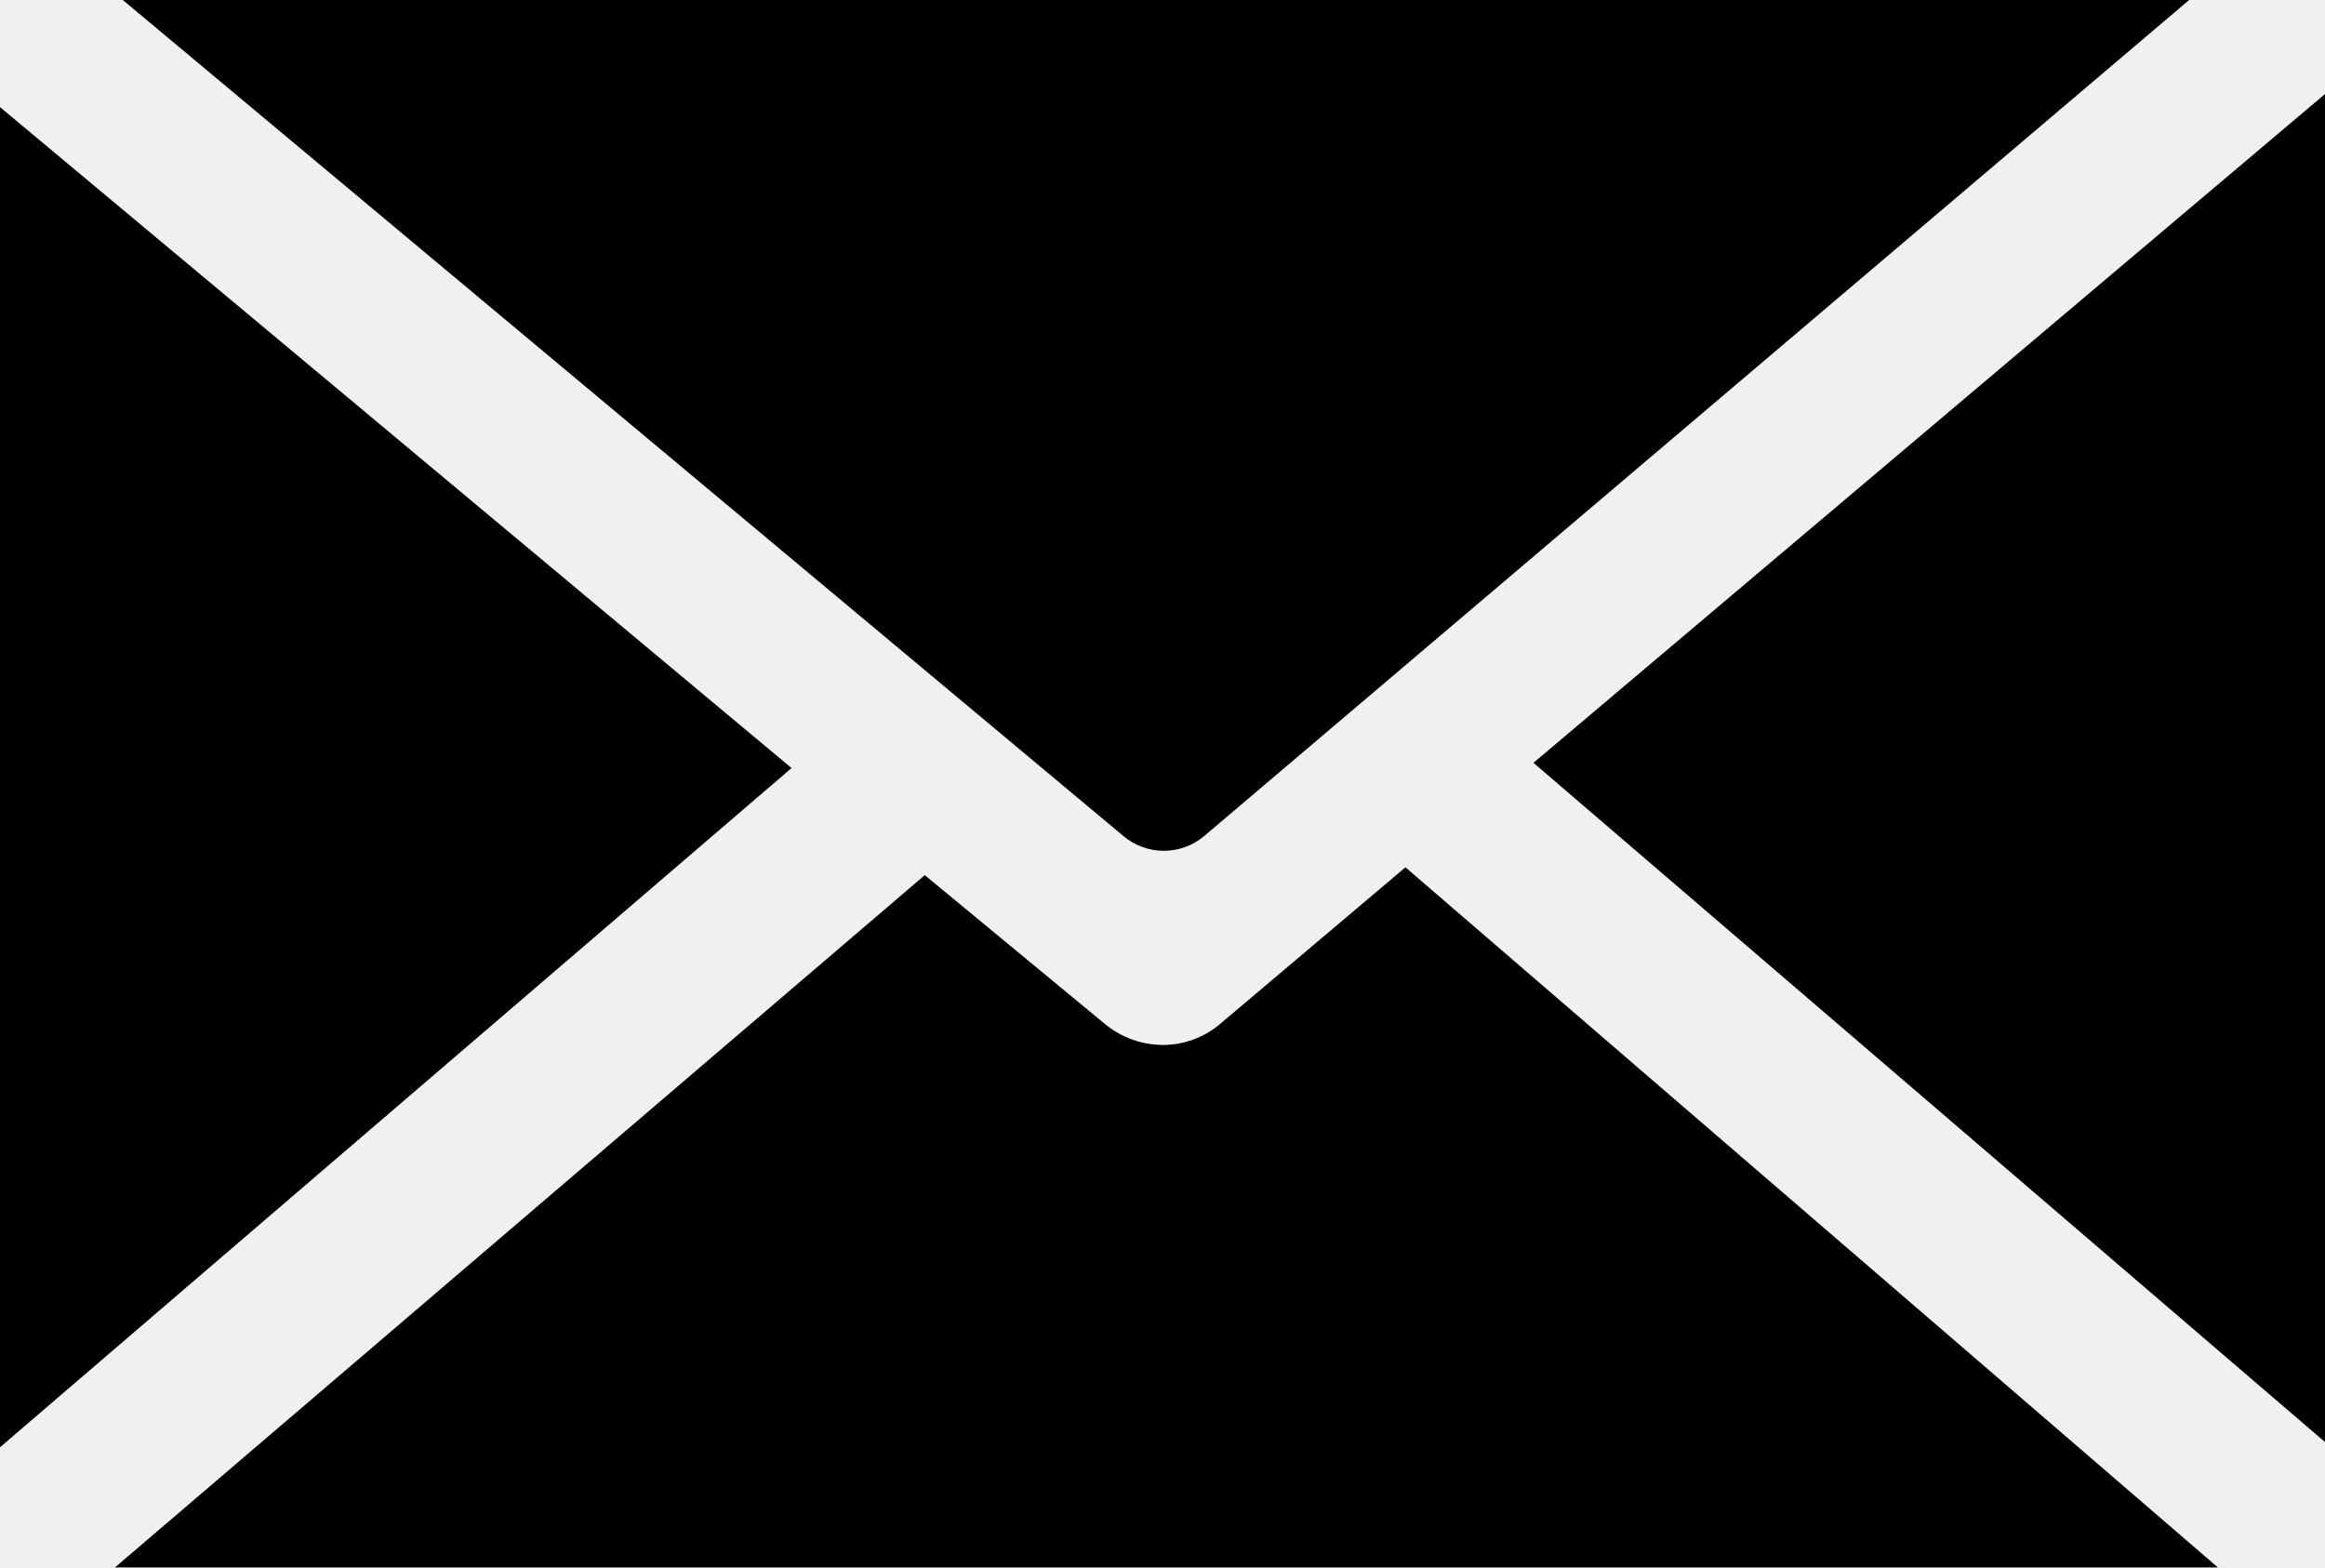
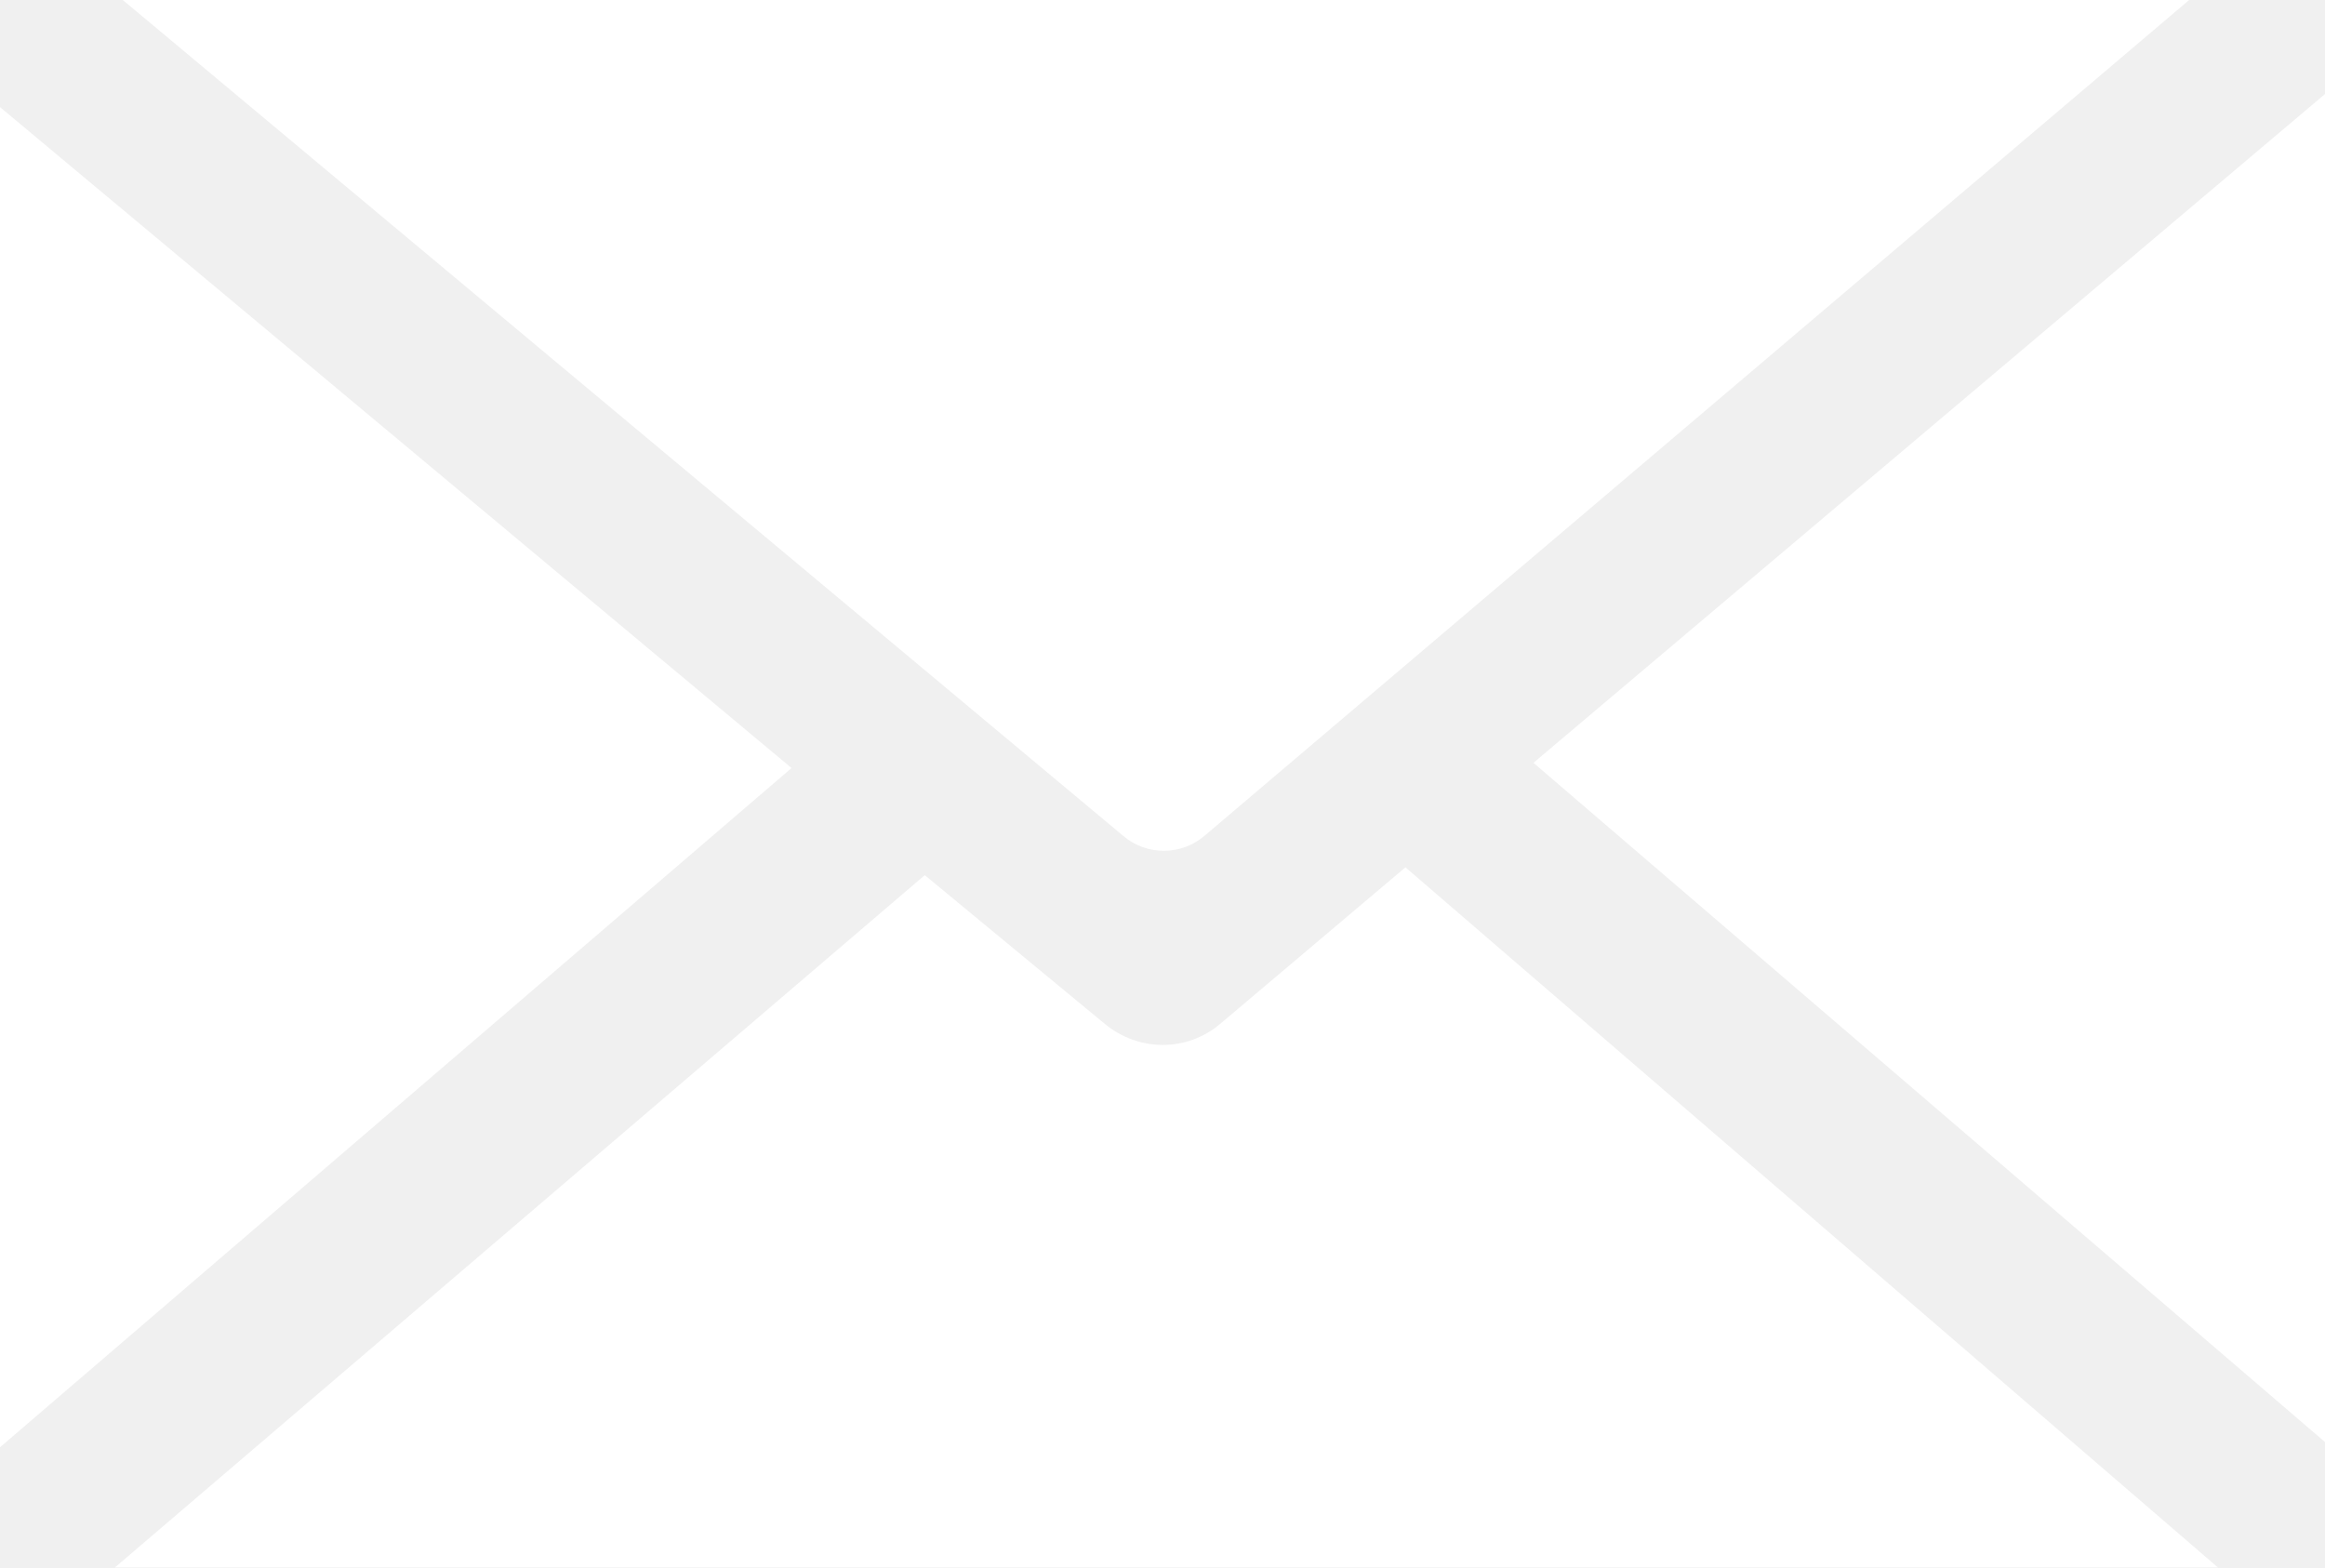
<svg xmlns="http://www.w3.org/2000/svg" id="icon" viewBox="0 0 89 60">
+   <defs>
+     <style>
+       .cls-1 {
+         fill: #fff;
+       }
+     </style>
+   </defs>
  <g>
    <path class="cls-1" d="M83.8,0H4.7L43,32a2.4,2.4,0,0,0,3.1,0Z" />
    <polygon class="cls-1" points="30.3 29.4 0 4.1 0 55.4 30.3 29.4" />
    <polygon class="cls-1" points="58.7 29.2 89 55.2 89 3.6 58.7 29.2" />
    <path class="cls-1" d="M53.8,33.2l-7.1,6a3.4,3.4,0,0,1-2.2.8,3.5,3.5,0,0,1-2.2-.8l-6.9-5.7L4.4,60H84.9Z" />
  </g>
</svg>
